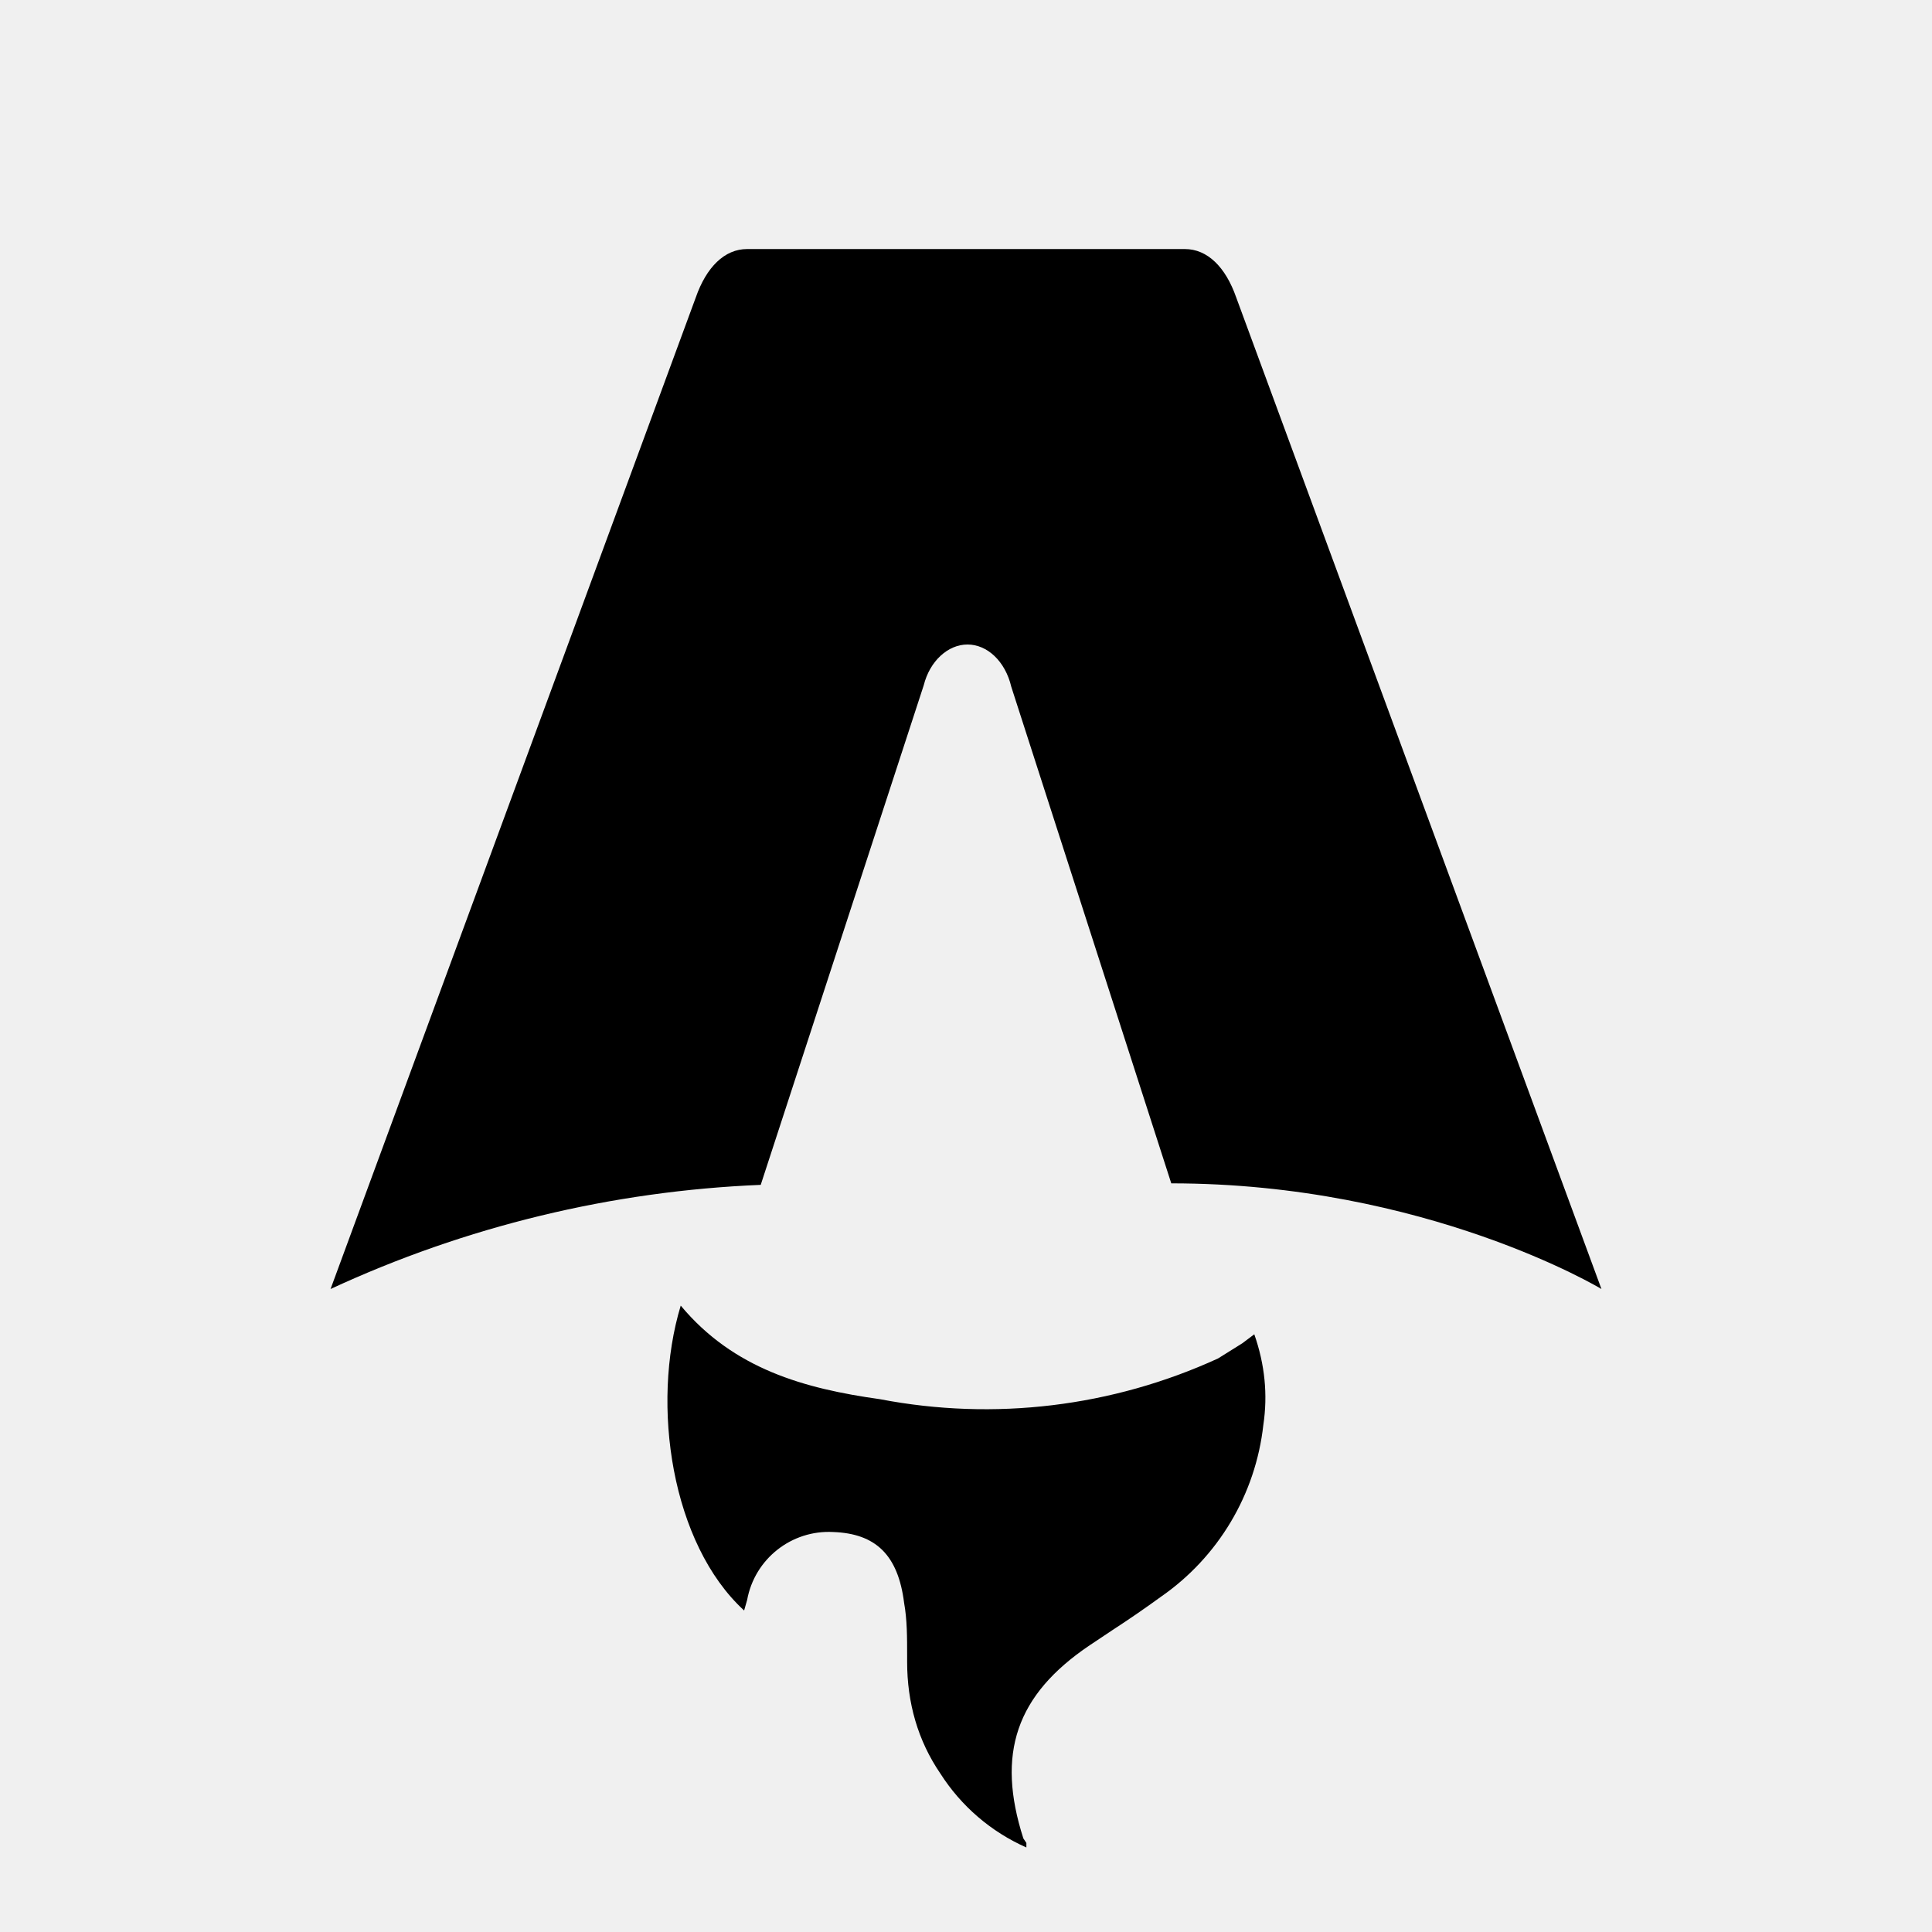
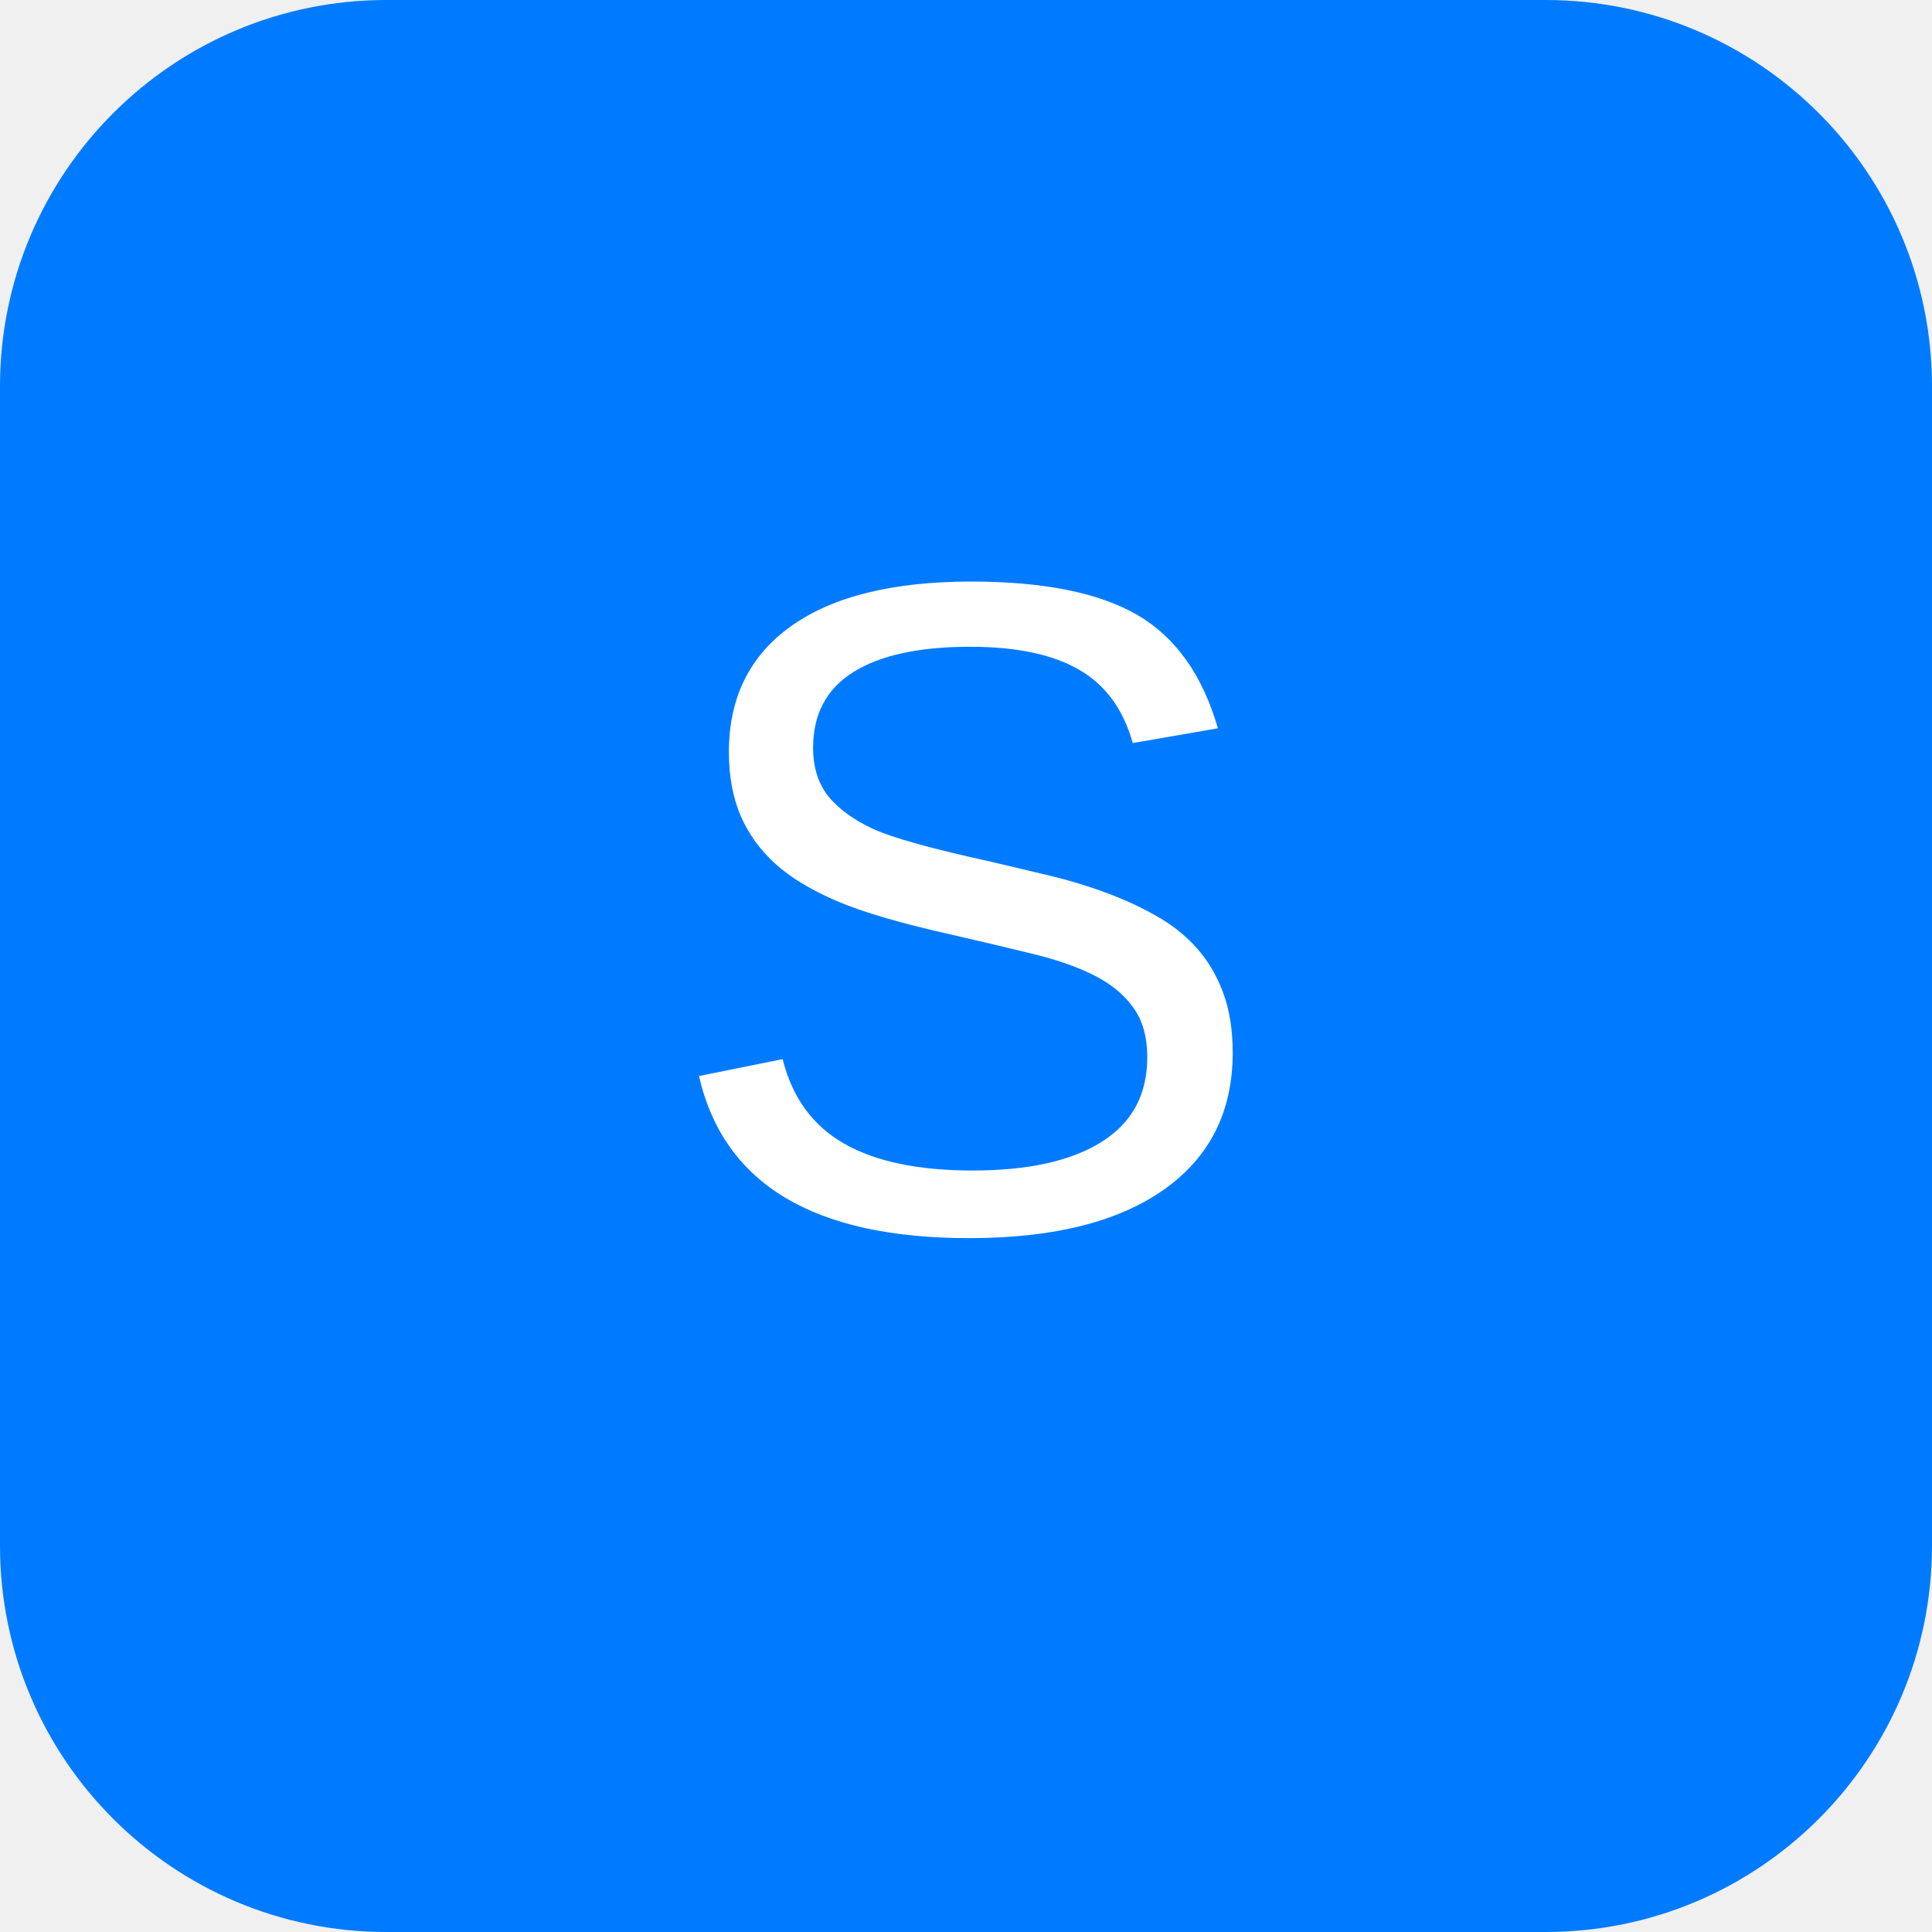
- <svg xmlns="http://www.w3.org/2000/svg" fill="none" viewBox="0 0 128 128">
-   <path d="M50.4 78.5a75.1 75.1 0 0 0-28.5 6.9l24.2-65.7c.7-2 1.9-3.2 3.4-3.2h29c1.5 0 2.7 1.2 3.4 3.2l24.2 65.7s-11.6-7-28.5-7L67 45.5c-.4-1.7-1.6-2.8-2.9-2.8-1.3 0-2.5 1.1-2.9 2.7L50.4 78.5Zm-1.1 28.2Zm-4.2-20.2c-2 6.6-.6 15.8 4.2 20.2a17.5 17.5 0 0 1 .2-.7 5.5 5.5 0 0 1 5.7-4.5c2.8.1 4.3 1.5 4.7 4.7.2 1.1.2 2.3.2 3.5v.4c0 2.7.7 5.2 2.2 7.4a13 13 0 0 0 5.7 4.9v-.3l-.2-.3c-1.8-5.6-.5-9.5 4.4-12.8l1.5-1a73 73 0 0 0 3.2-2.2 16 16 0 0 0 6.8-11.4c.3-2 .1-4-.6-6l-.8.6-1.6 1a37 37 0 0 1-22.4 2.7c-5-.7-9.7-2-13.2-6.2Z" />
-   <style>
-         path { fill: #000; }
-         @media (prefers-color-scheme: dark) {
-             path { fill: #FFF; }
-         }
-     </style>
+ <svg xmlns="http://www.w3.org/2000/svg" width="100" height="100" viewBox="0 0 100 100" fill="none">
+   <rect width="100" height="100" rx="20" fill="#007BFF" />
+   <text x="50%" y="50%" dominant-baseline="middle" text-anchor="middle" font-family="Arial, sans-serif" font-size="48" fill="white">
+         S
+     </text>
</svg>
